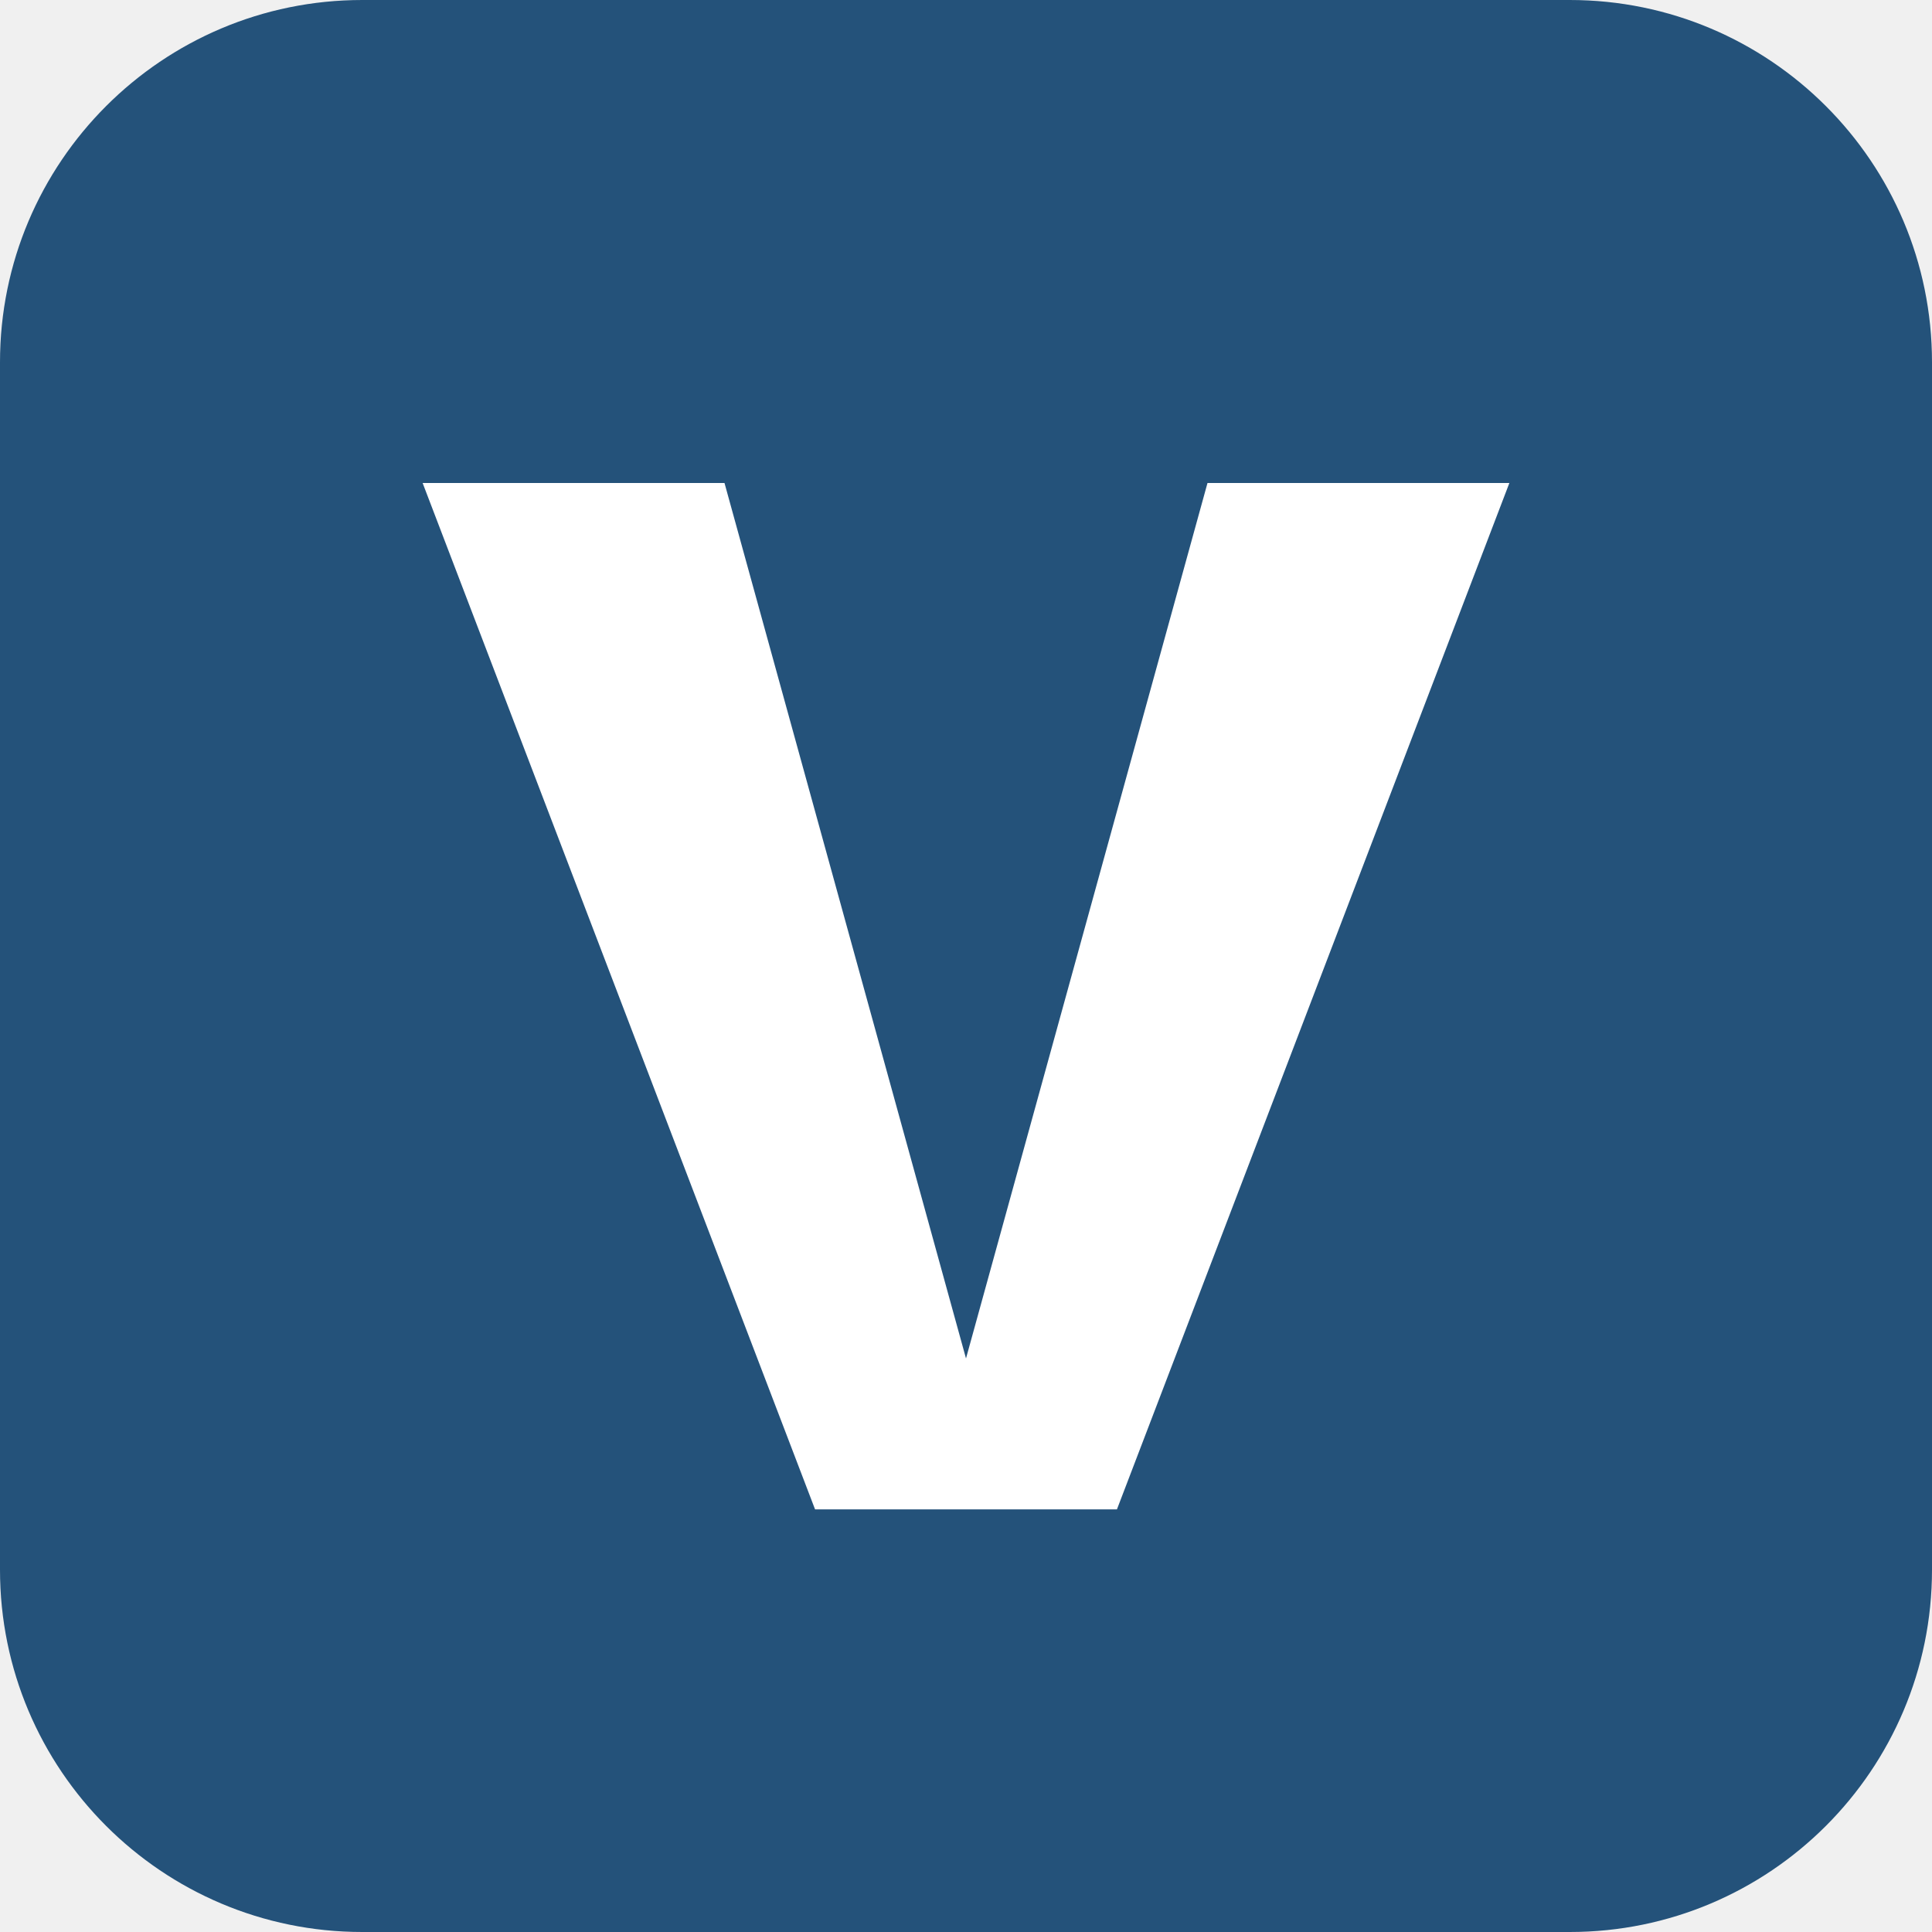
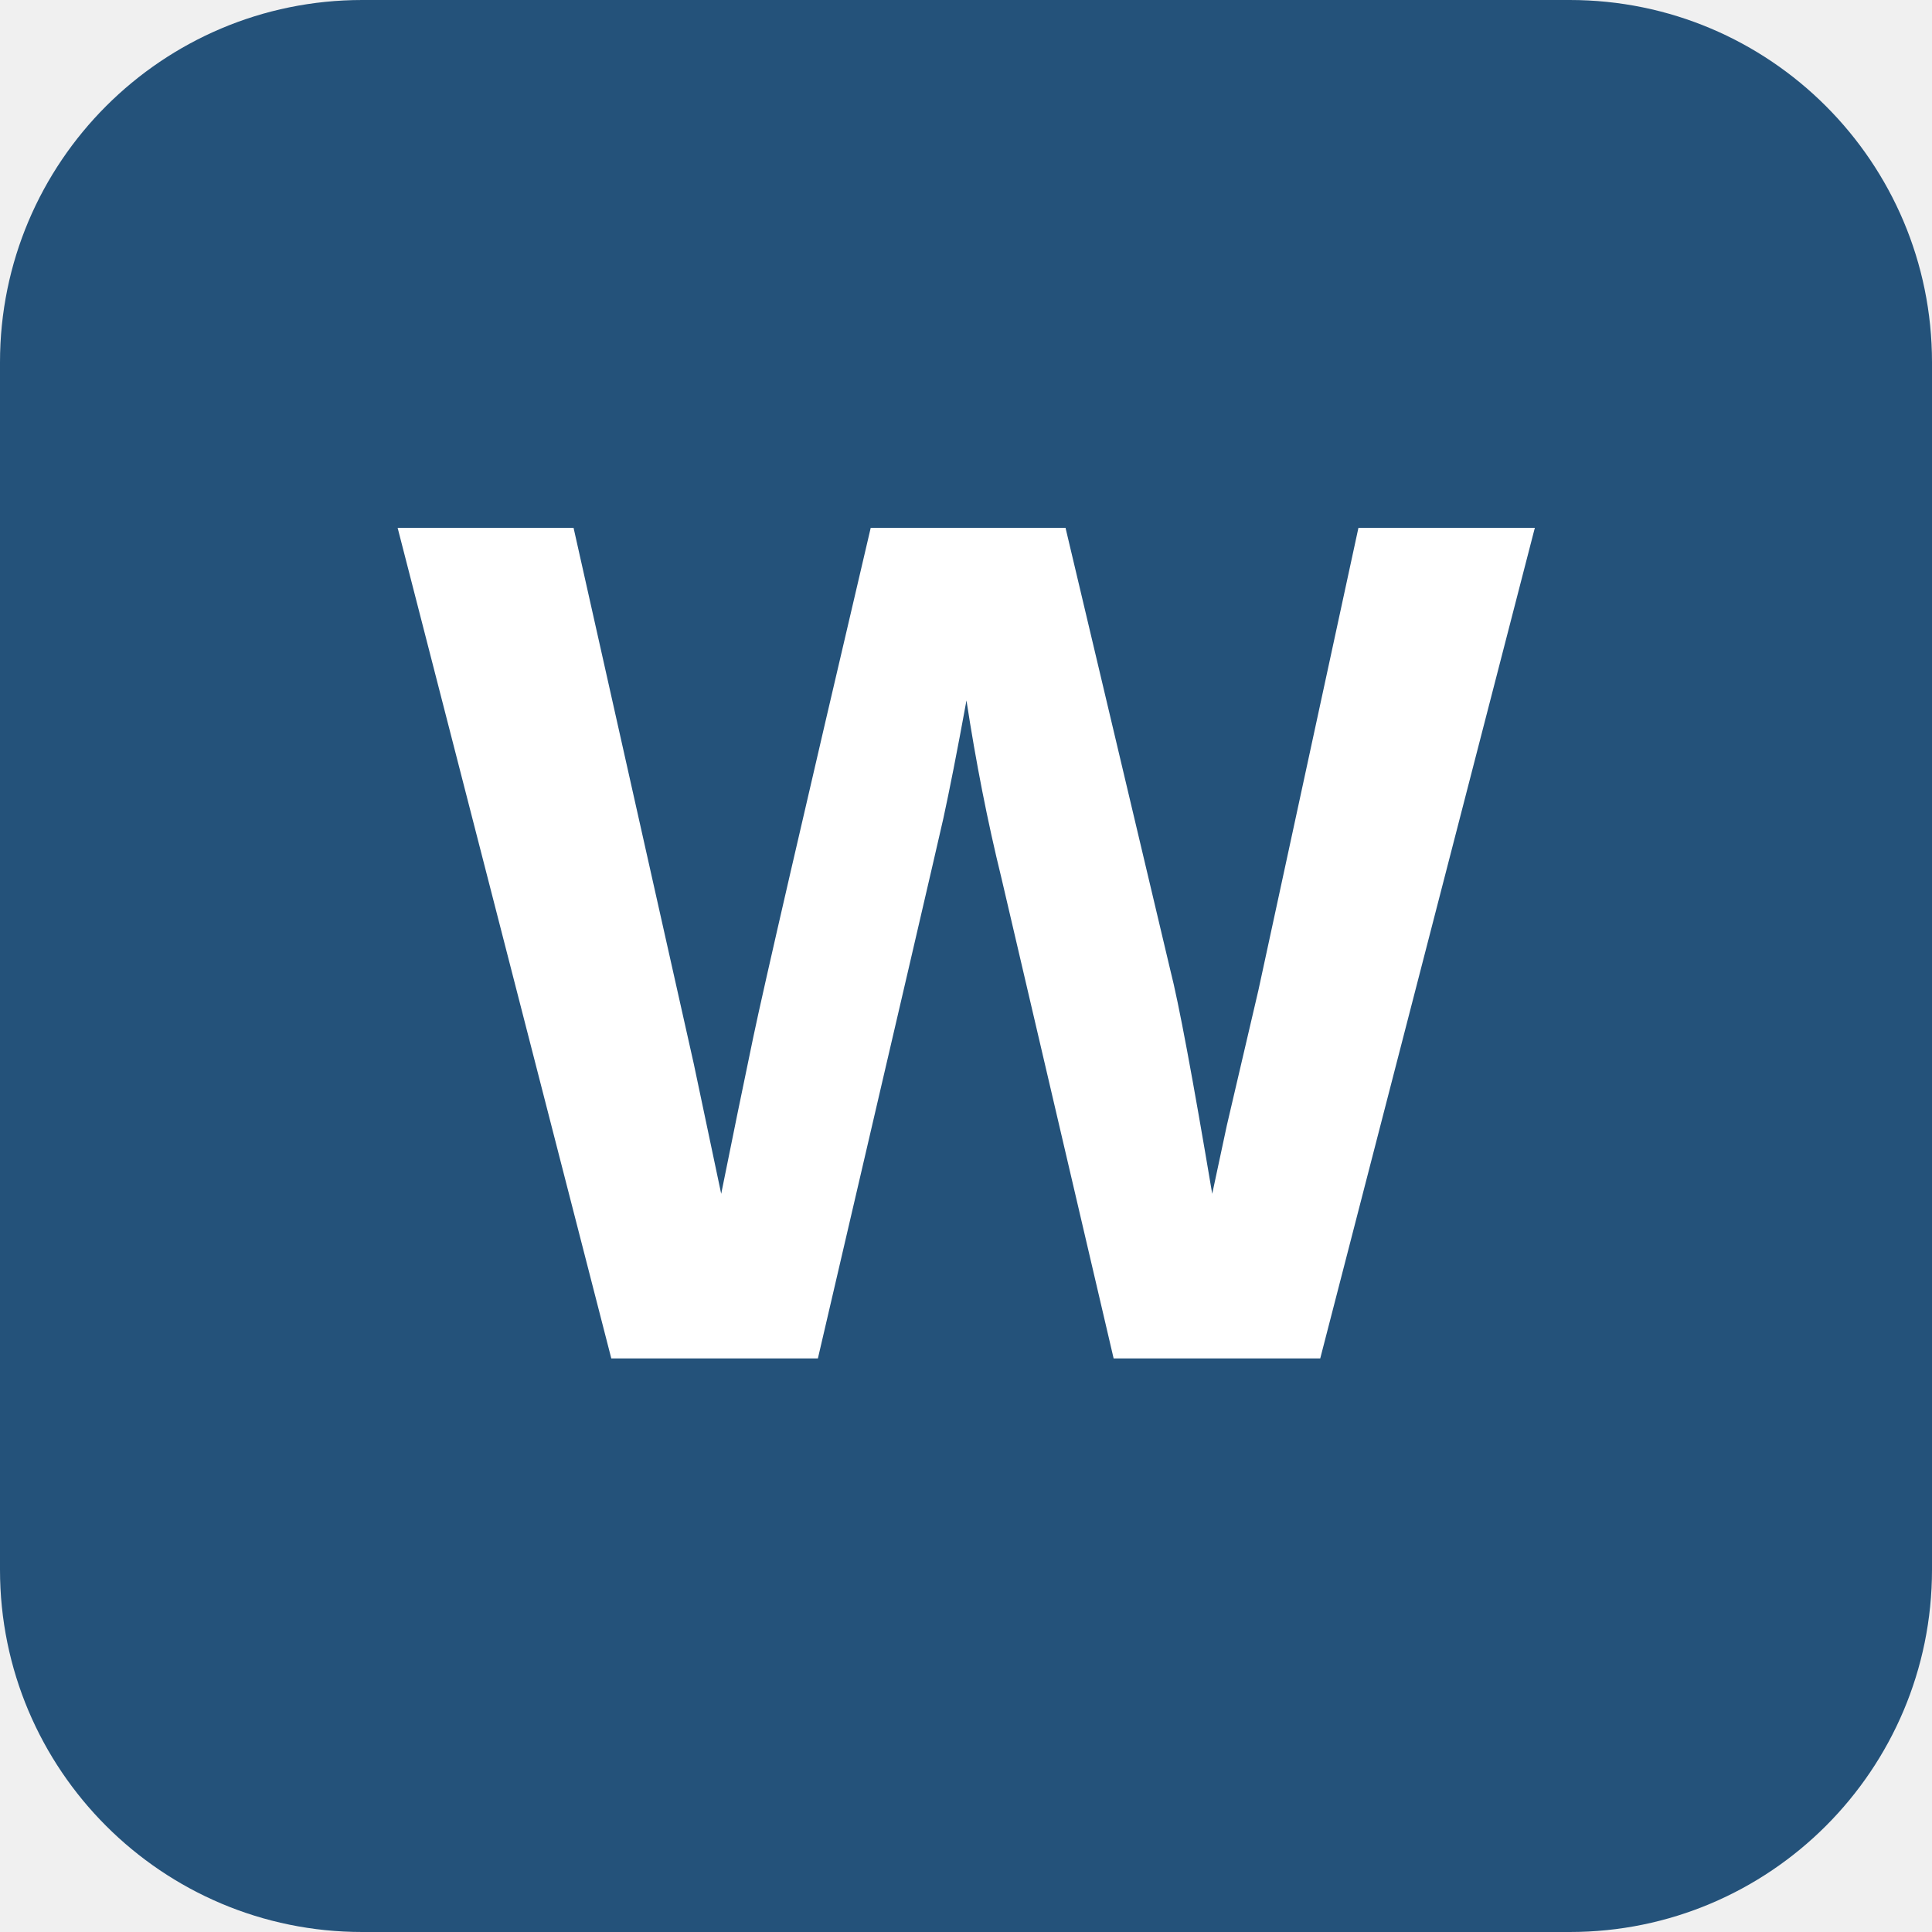
- <svg xmlns="http://www.w3.org/2000/svg" viewBox="0 0 64 64" role="img" aria-label="V">
+ <svg xmlns="http://www.w3.org/2000/svg" viewBox="0 0 64 64" role="img" aria-label="W.Keith">
  <rect width="64" height="64" rx="12" fill="#24527a" />
-   <path d="M14 16h10l8 29 8-29h10L37 50H27L14 16Z" fill="#fff" />
+   <text x="32" y="45" text-anchor="middle" font-family="Arial, sans-serif" font-size="40" font-weight="700" fill="#fff">W</text>
</svg>
